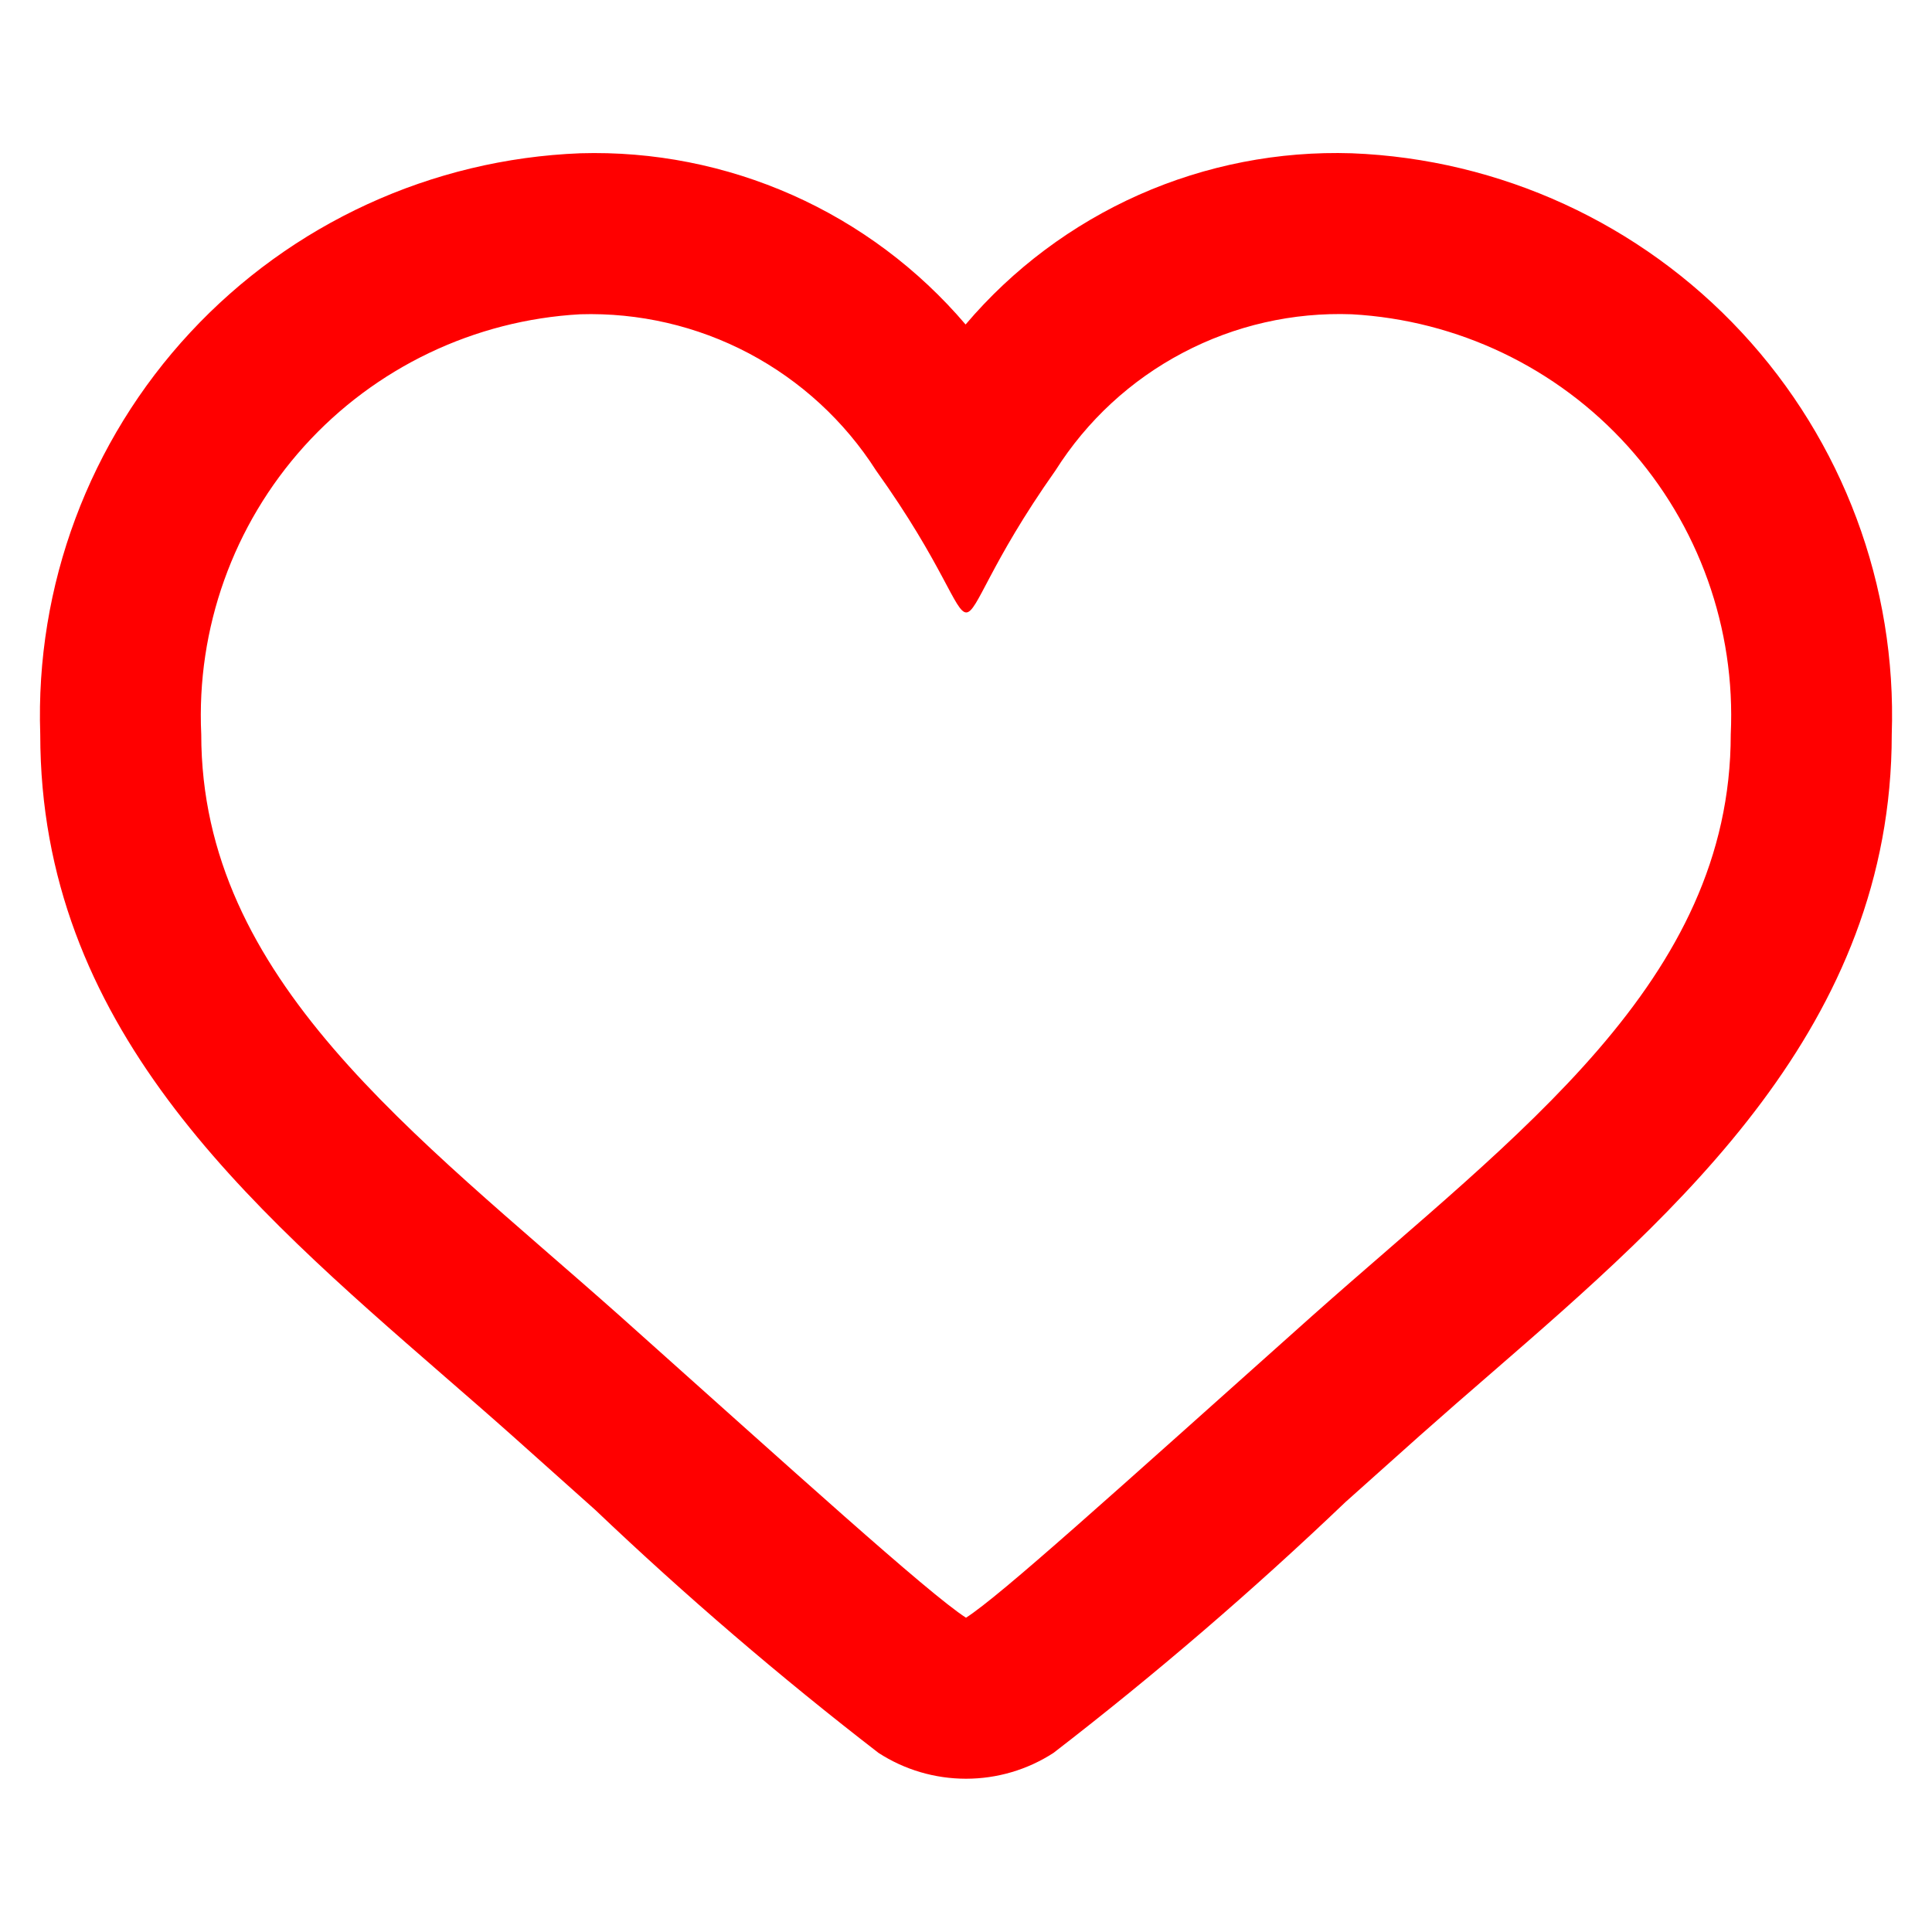
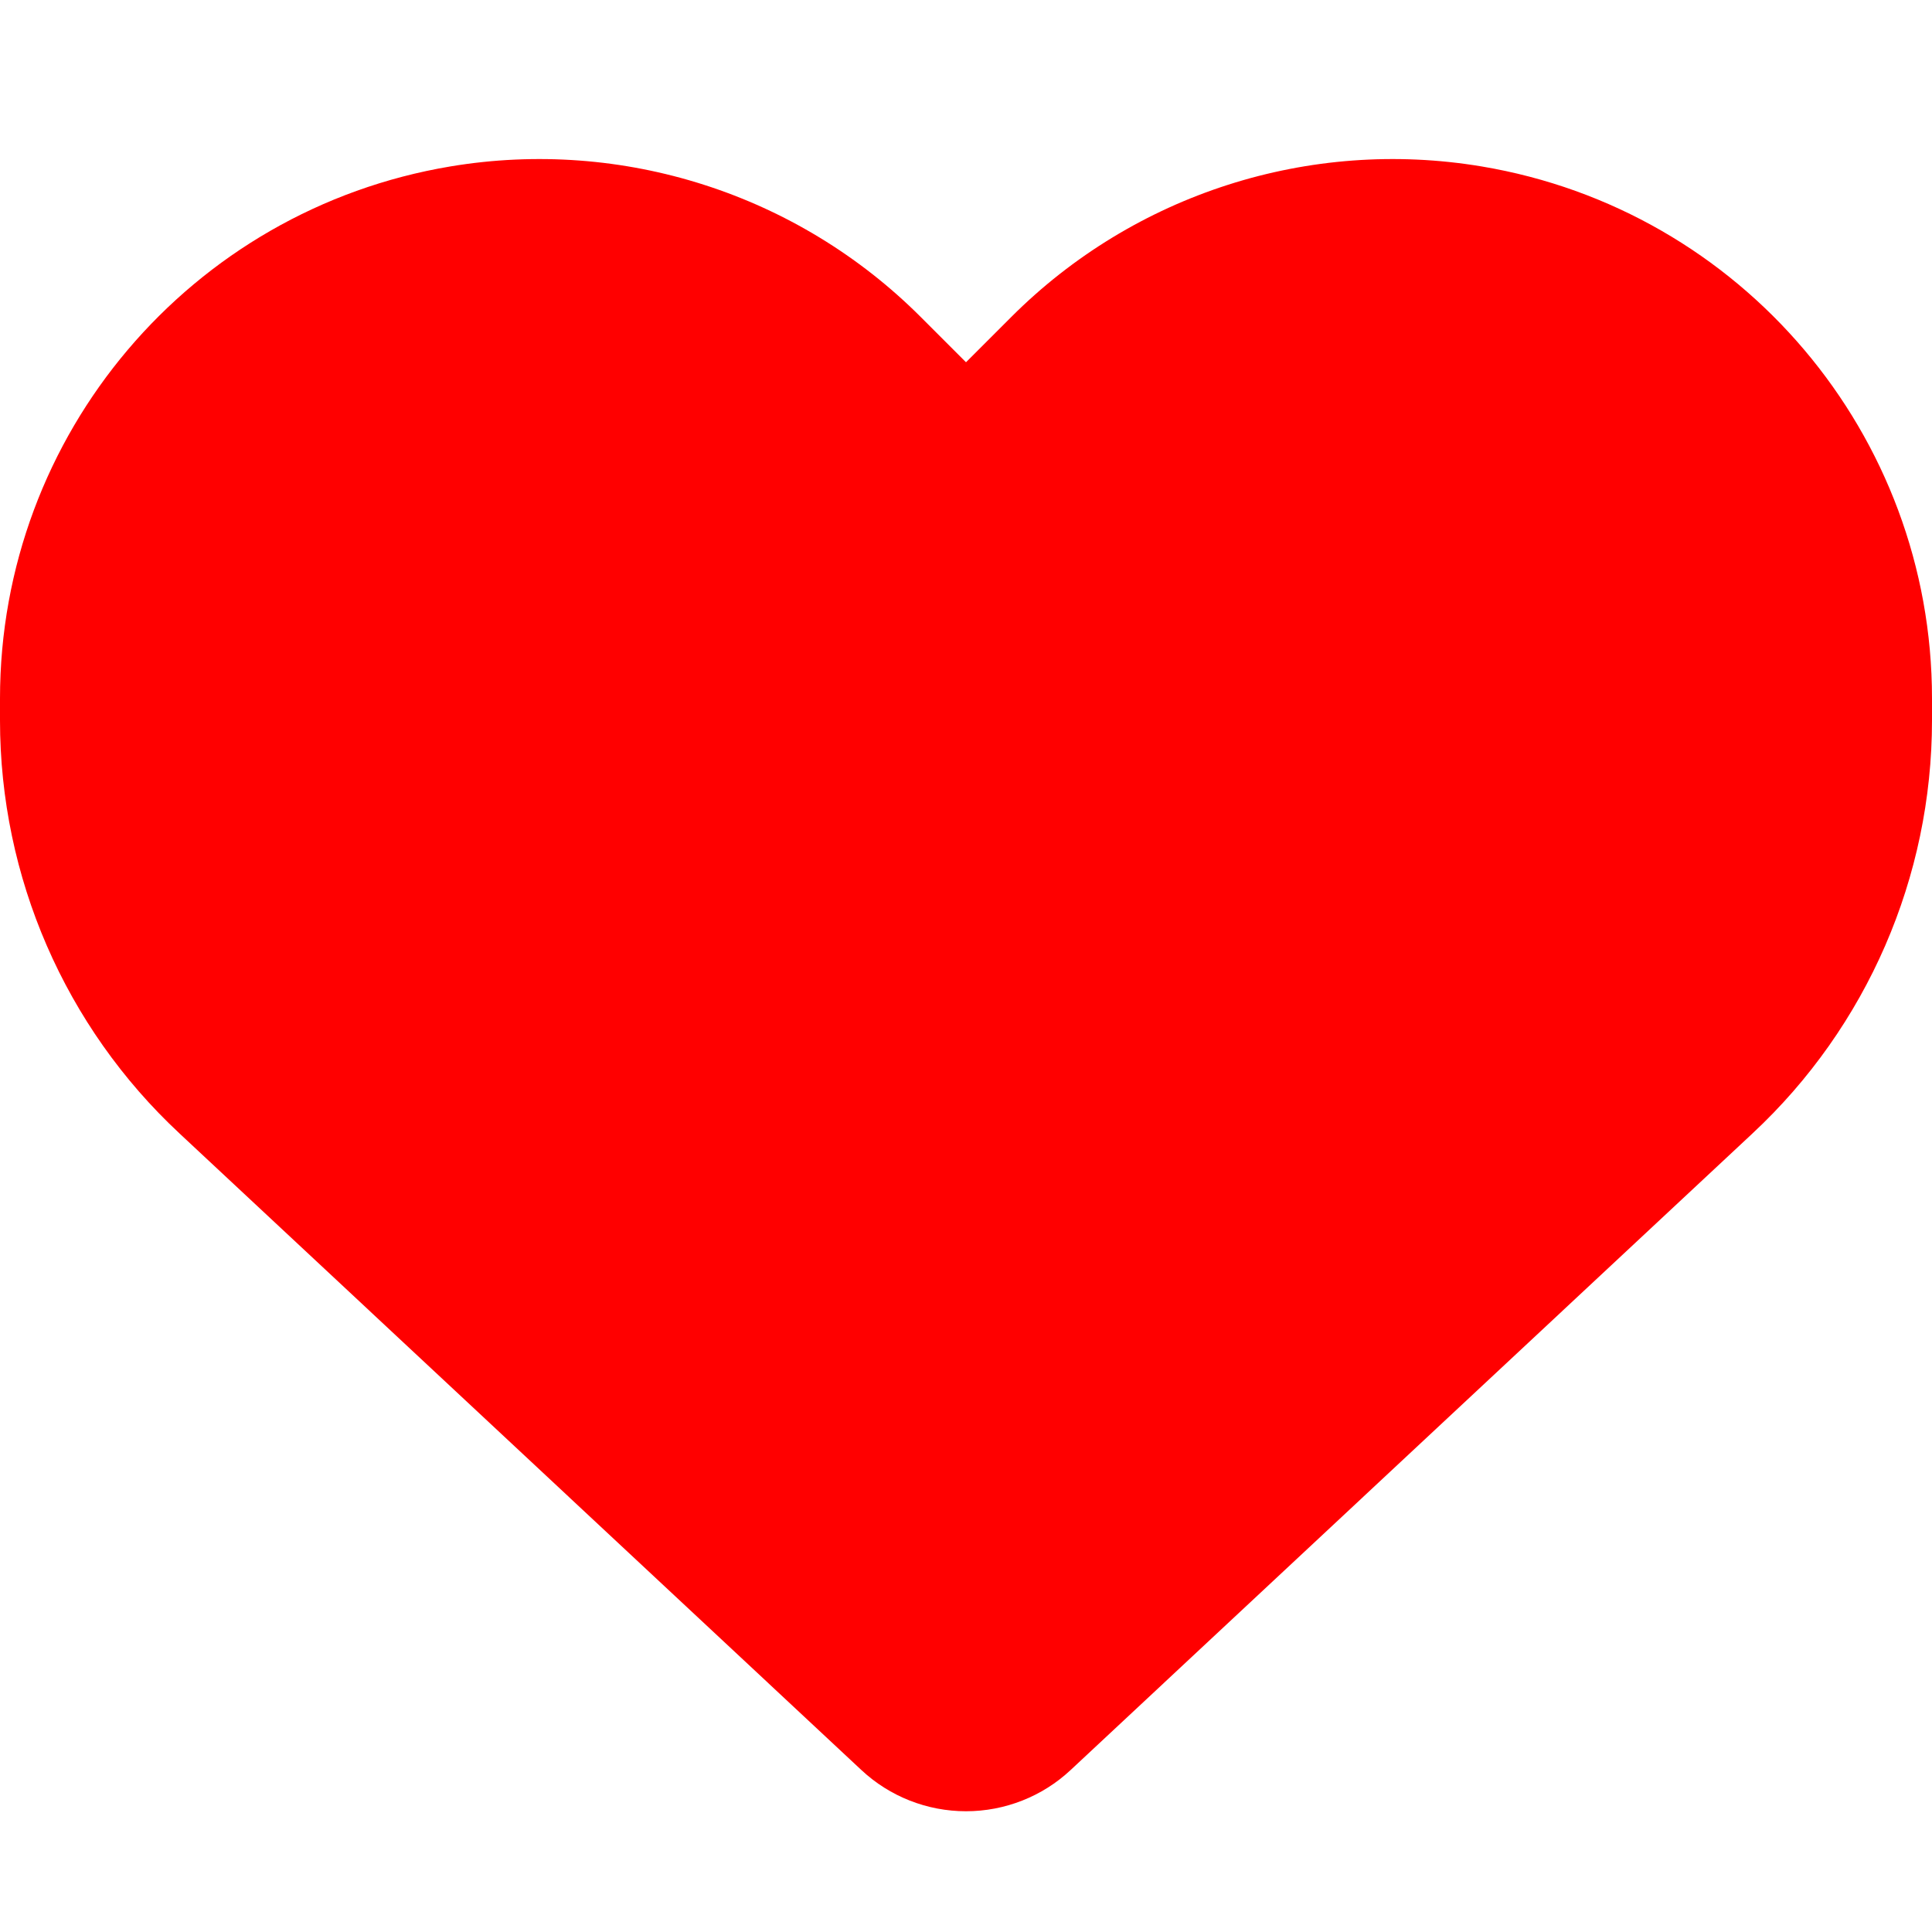
- <svg xmlns="http://www.w3.org/2000/svg" width="24" height="24" viewBox="0 0 24 24" fill="#FF0000">
-   <path d="M16.792 3.904C18.106 3.977 19.339 4.566 20.221 5.543C21.103 6.521 21.562 7.807 21.5 9.122C21.5 12.194 18.848 14.081 16.303 16.344C13.791 18.587 12.438 19.813 12 20.096C11.523 19.787 9.857 18.273 7.697 16.344C5.141 14.072 2.5 12.167 2.5 9.122C2.438 7.807 2.897 6.521 3.779 5.543C4.661 4.566 5.894 3.977 7.208 3.904C7.936 3.882 8.658 4.049 9.302 4.389C9.946 4.73 10.491 5.231 10.883 5.845C11.723 7.02 11.863 7.608 12.003 7.608C12.143 7.608 12.281 7.02 13.113 5.842C13.503 5.225 14.048 4.722 14.694 4.382C15.339 4.042 16.063 3.877 16.792 3.904ZM16.792 1.904C15.884 1.875 14.981 2.051 14.15 2.419C13.32 2.788 12.583 3.338 11.995 4.031C11.407 3.341 10.672 2.791 9.844 2.423C9.015 2.055 8.114 1.877 7.208 1.904C5.363 1.976 3.621 2.776 2.364 4.129C1.107 5.481 0.437 7.277 0.5 9.122C0.5 12.732 3.05 14.949 5.515 17.092C5.798 17.338 6.084 17.586 6.368 17.839L7.395 18.757C8.515 19.823 9.689 20.83 10.913 21.775C11.237 21.985 11.614 22.096 12 22.096C12.386 22.096 12.763 21.985 13.087 21.775C14.35 20.801 15.56 19.761 16.713 18.66L17.635 17.836C17.928 17.576 18.225 17.317 18.52 17.062C20.854 15.037 23.5 12.742 23.5 9.122C23.563 7.277 22.893 5.481 21.636 4.129C20.379 2.776 18.637 1.976 16.792 1.904Z" fill="#FF0000" />
+ <svg xmlns="http://www.w3.org/2000/svg" viewBox="0 0 512 512">
+   <path fill="#ff0000" d="M47.6 300.4L228.3 469.1c7.5 7 17.4 10.9 27.7 10.9s20.2-3.9 27.7-10.9L464.4 300.4c30.4-28.3 47.6-68 47.6-109.5v-5.8c0-69.9-50.5-129.5-119.4-141C347 36.5 300.6 51.4 268 84L256 96 244 84c-32.6-32.6-79-47.5-124.6-39.9C50.5 55.6 0 115.2 0 185.1v5.8c0 41.5 17.2 81.2 47.6 109.5z" />
</svg>
